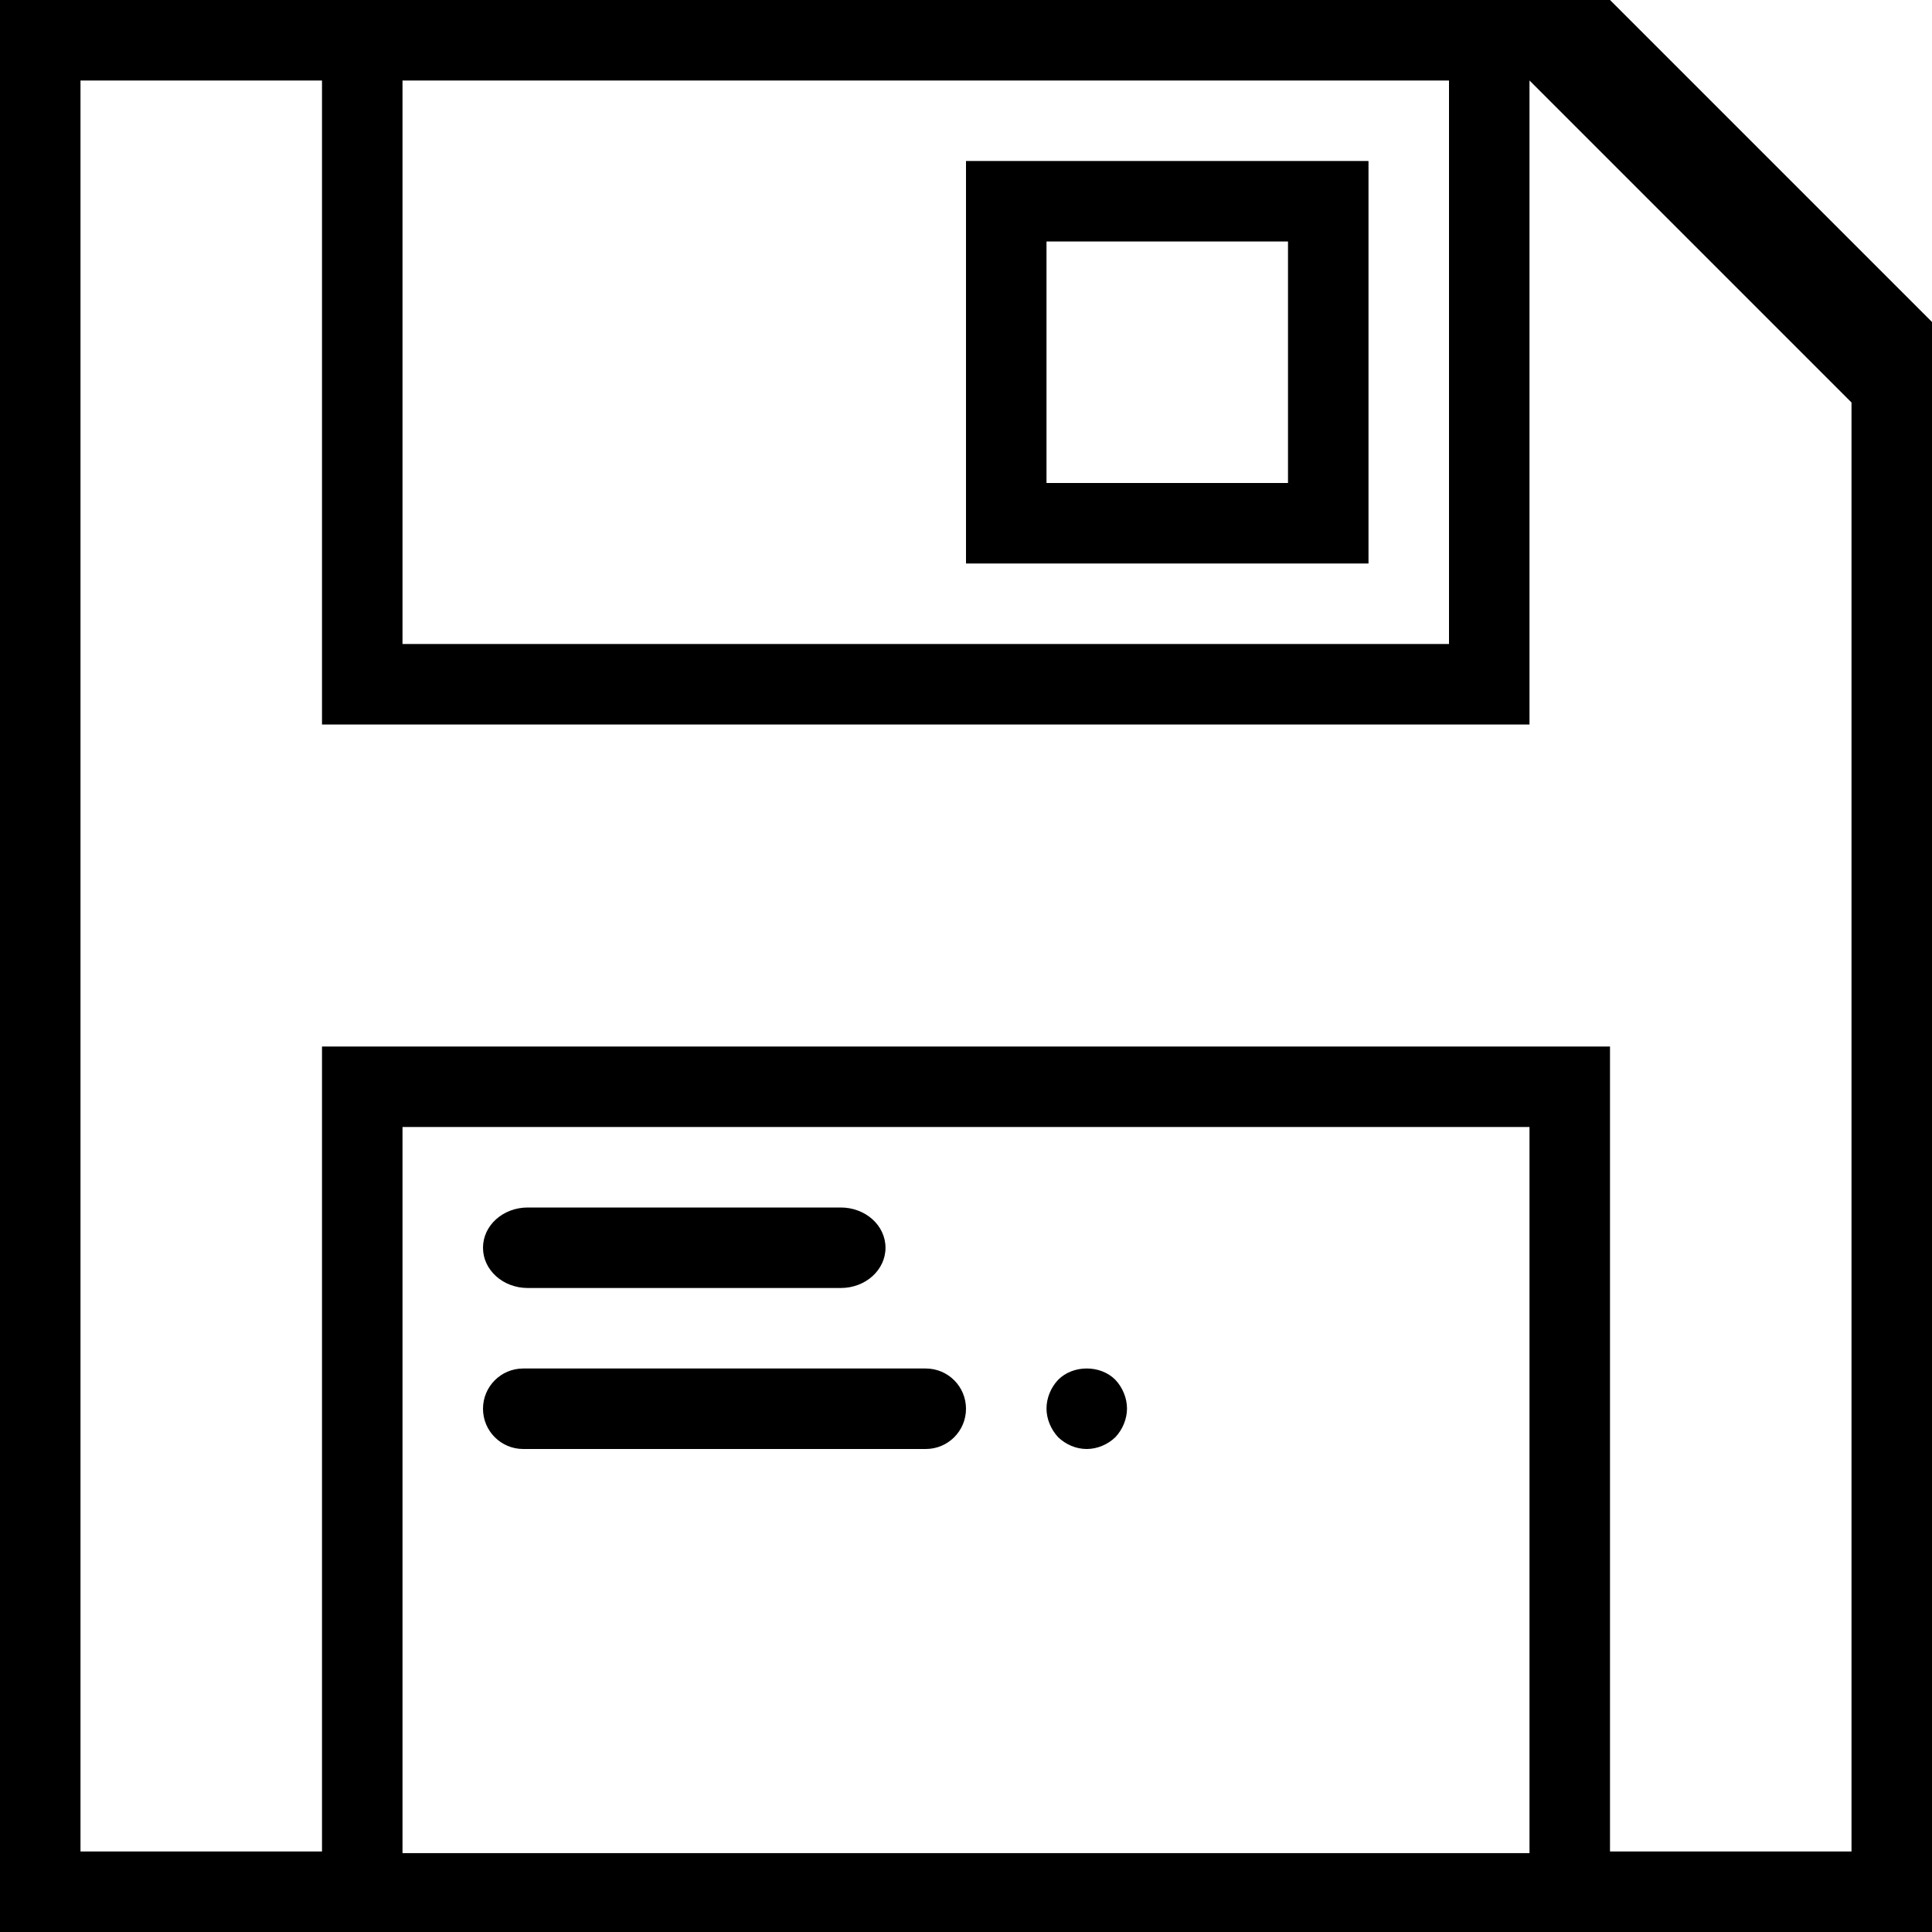
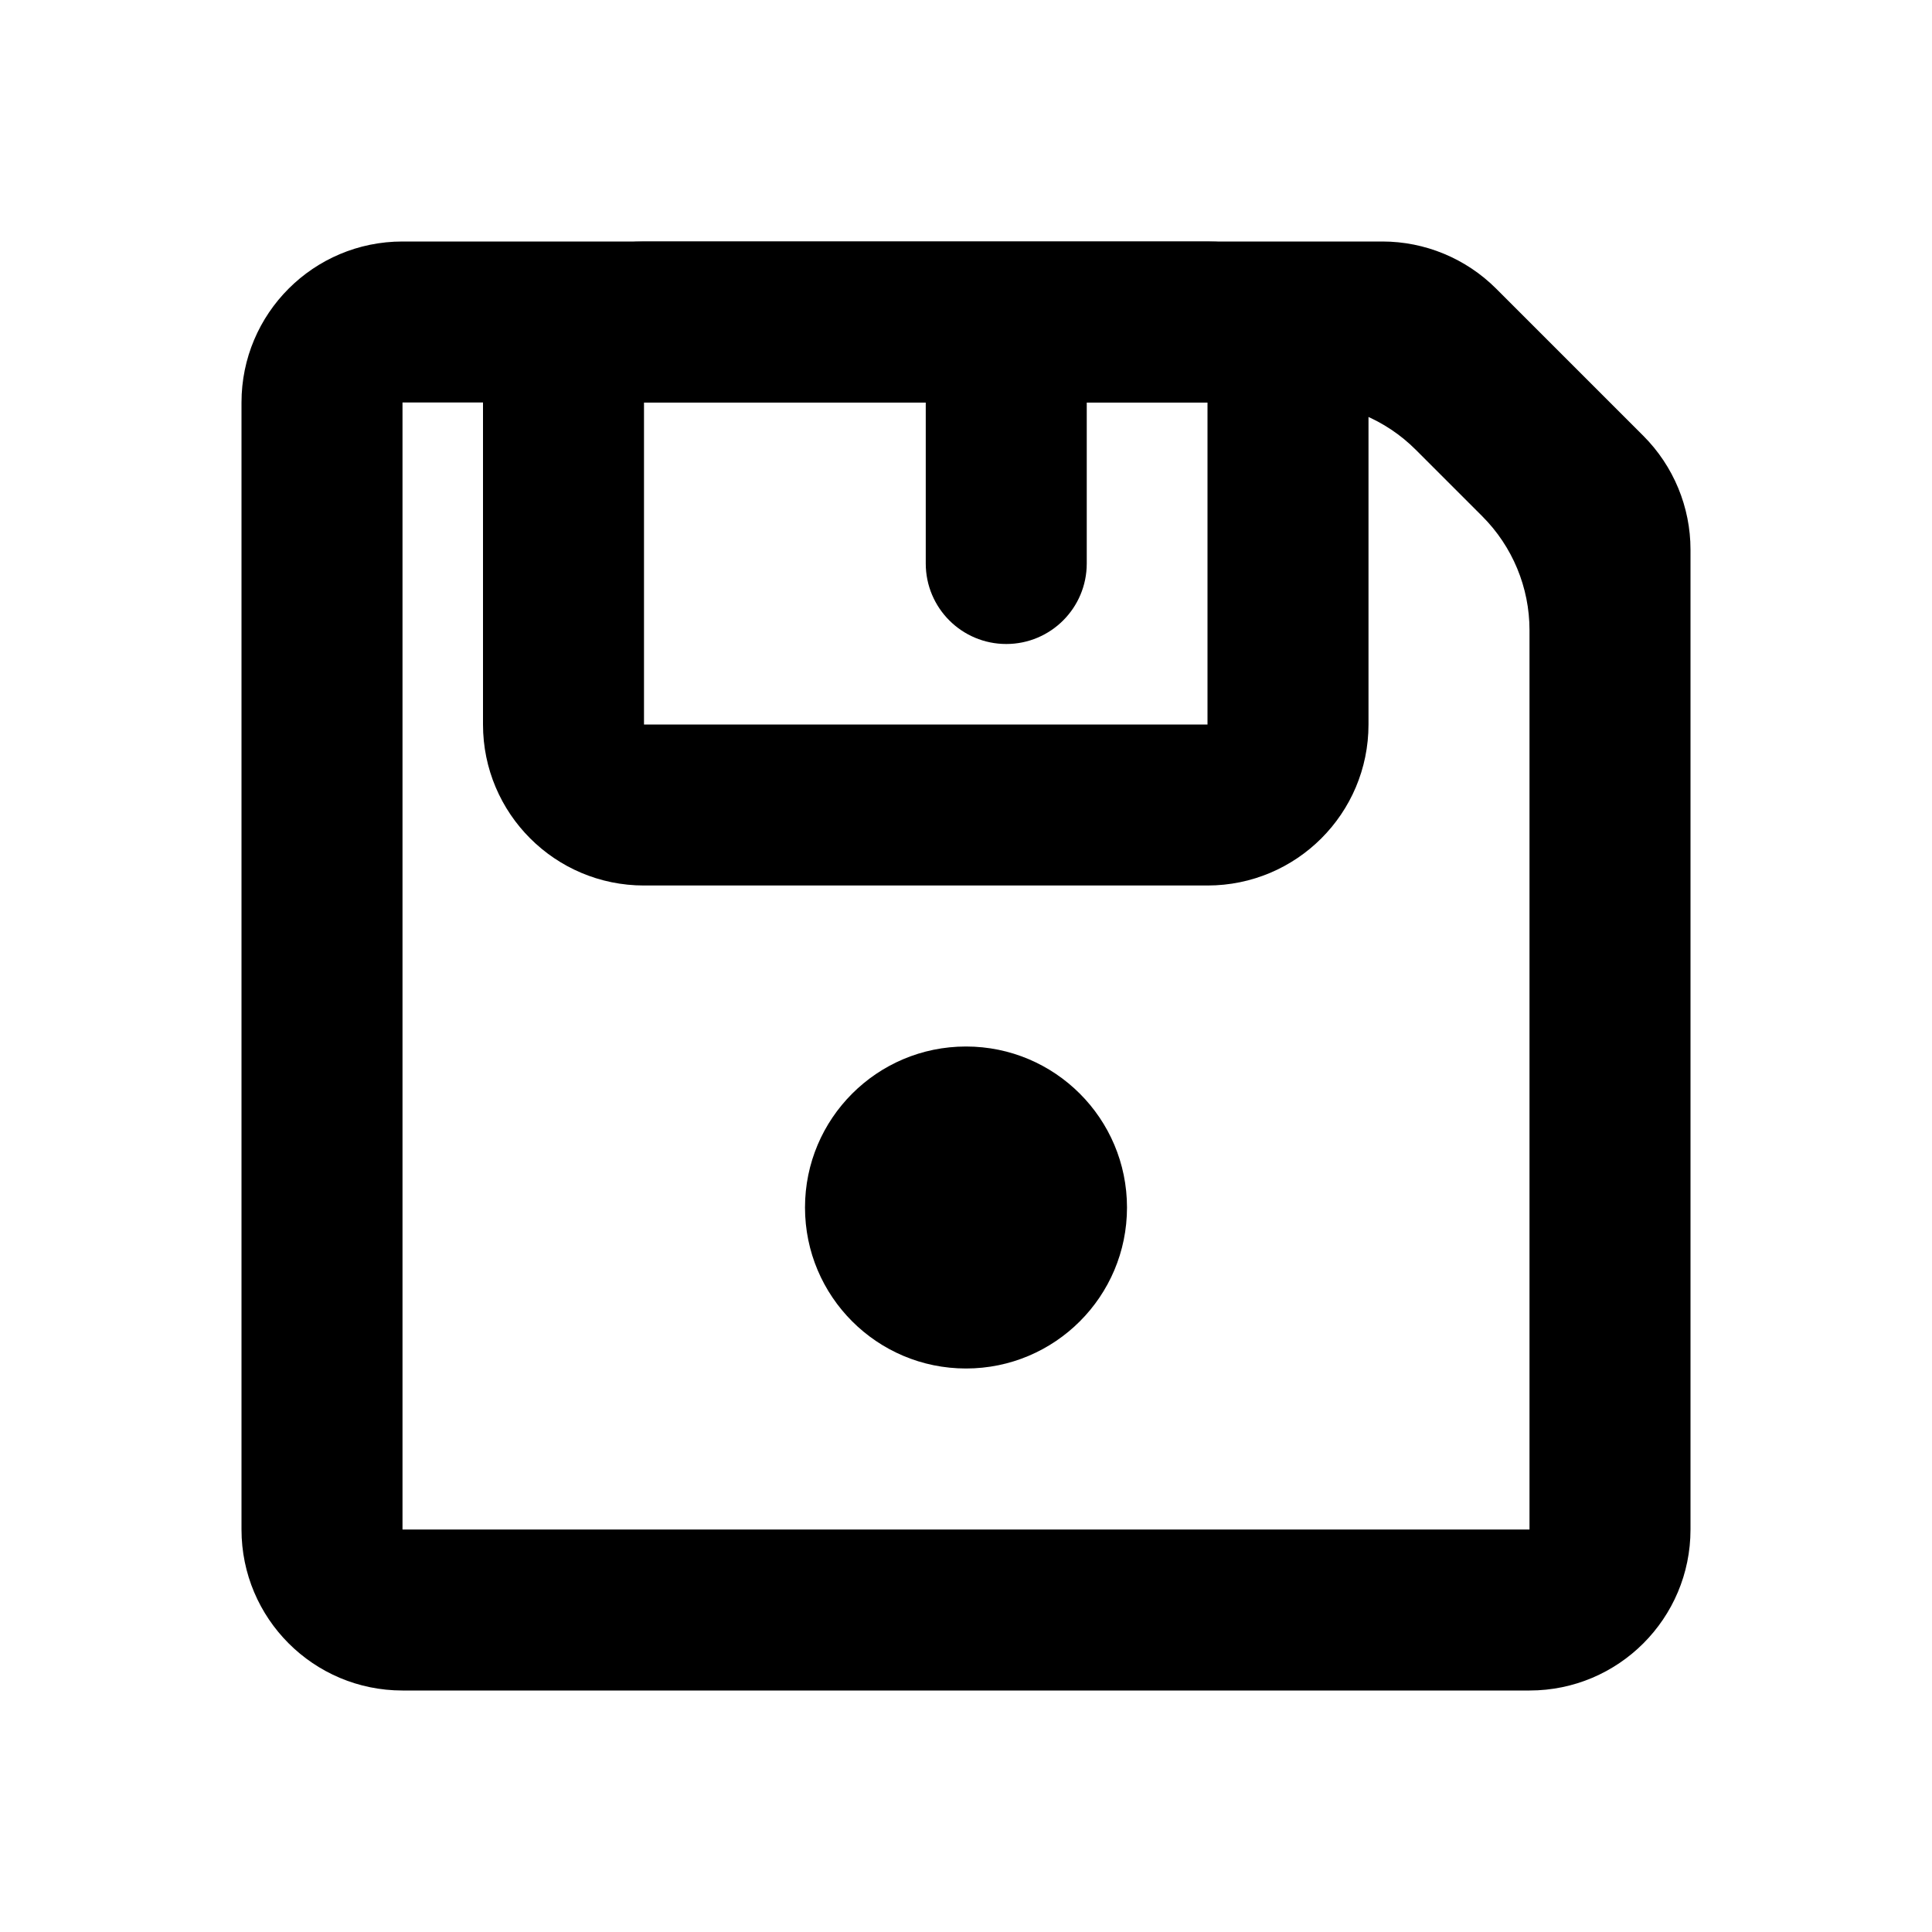
- <svg xmlns="http://www.w3.org/2000/svg" viewBox="0 0 24 24">
-   <g fill-rule="evenodd" stroke-width="0">
-     <path d="M0 0v24h24V4l-4-4H0zm18 8H5V1h13v7zM5 23.02V14h14v9.02H5zM20 23V13H4v10H1V1h3v8h15V1l4 4v18h-3zM6.556 16h3.888c.308 0 .556-.223.556-.5s-.248-.5-.556-.5H6.556c-.308 0-.556.223-.556.5s.248.5.556.5zm4.944 1h-5c-.277 0-.5.224-.5.5s.223.5.5.5h5c.277 0 .5-.224.5-.5s-.223-.5-.5-.5zm1.645.14c-.09.095-.145.226-.145.357 0 .13.055.26.145.357.095.09.22.146.355.146.13 0 .26-.055.355-.146.09-.096.145-.226.145-.357 0-.13-.055-.262-.145-.357-.185-.187-.525-.187-.71 0z" />
-     <path d="M17 2h-5v5h5V2zm-1 4h-3V3h3v3z" />
+ <svg xmlns="http://www.w3.org/2000/svg" width="24" height="24" viewBox="0 0 24 24">
+   <g fill-rule="evenodd">
+     <path d="M5,3 L17.172,3 C17.702,3 18.211,3.211 18.586,3.586 L20.414,5.414 C20.789,5.789 21,6.298 21,6.828 L21,19 C21,20.105 20.105,21 19,21 L5,21 C3.895,21 3,20.105 3,19 L3,5 C3,3.895 3.895,3 5,3 Z M5,5 L5,19 L19,19 L19,7.828 C19,7.298 18.789,6.789 18.414,6.414 L17.586,5.586 C17.211,5.211 16.702,5 16.172,5 L5,5 Z" />
+     <circle cx="12" cy="15" r="2" />
+     <path d="M8,3 L15,3 C16.105,3 17,3.895 17,5 L17,9 C17,10.105 16.105,11 15,11 L8,11 C6.895,11 6,10.105 6,9 L6,5 C6,3.895 6.895,3 8,3 Z M8,5 L8,9 L15,9 L15,5 L8,5 Z" />
+     <rect width="2" height="4" x="11.5" y="4" rx="1" />
  </g>
</svg>
